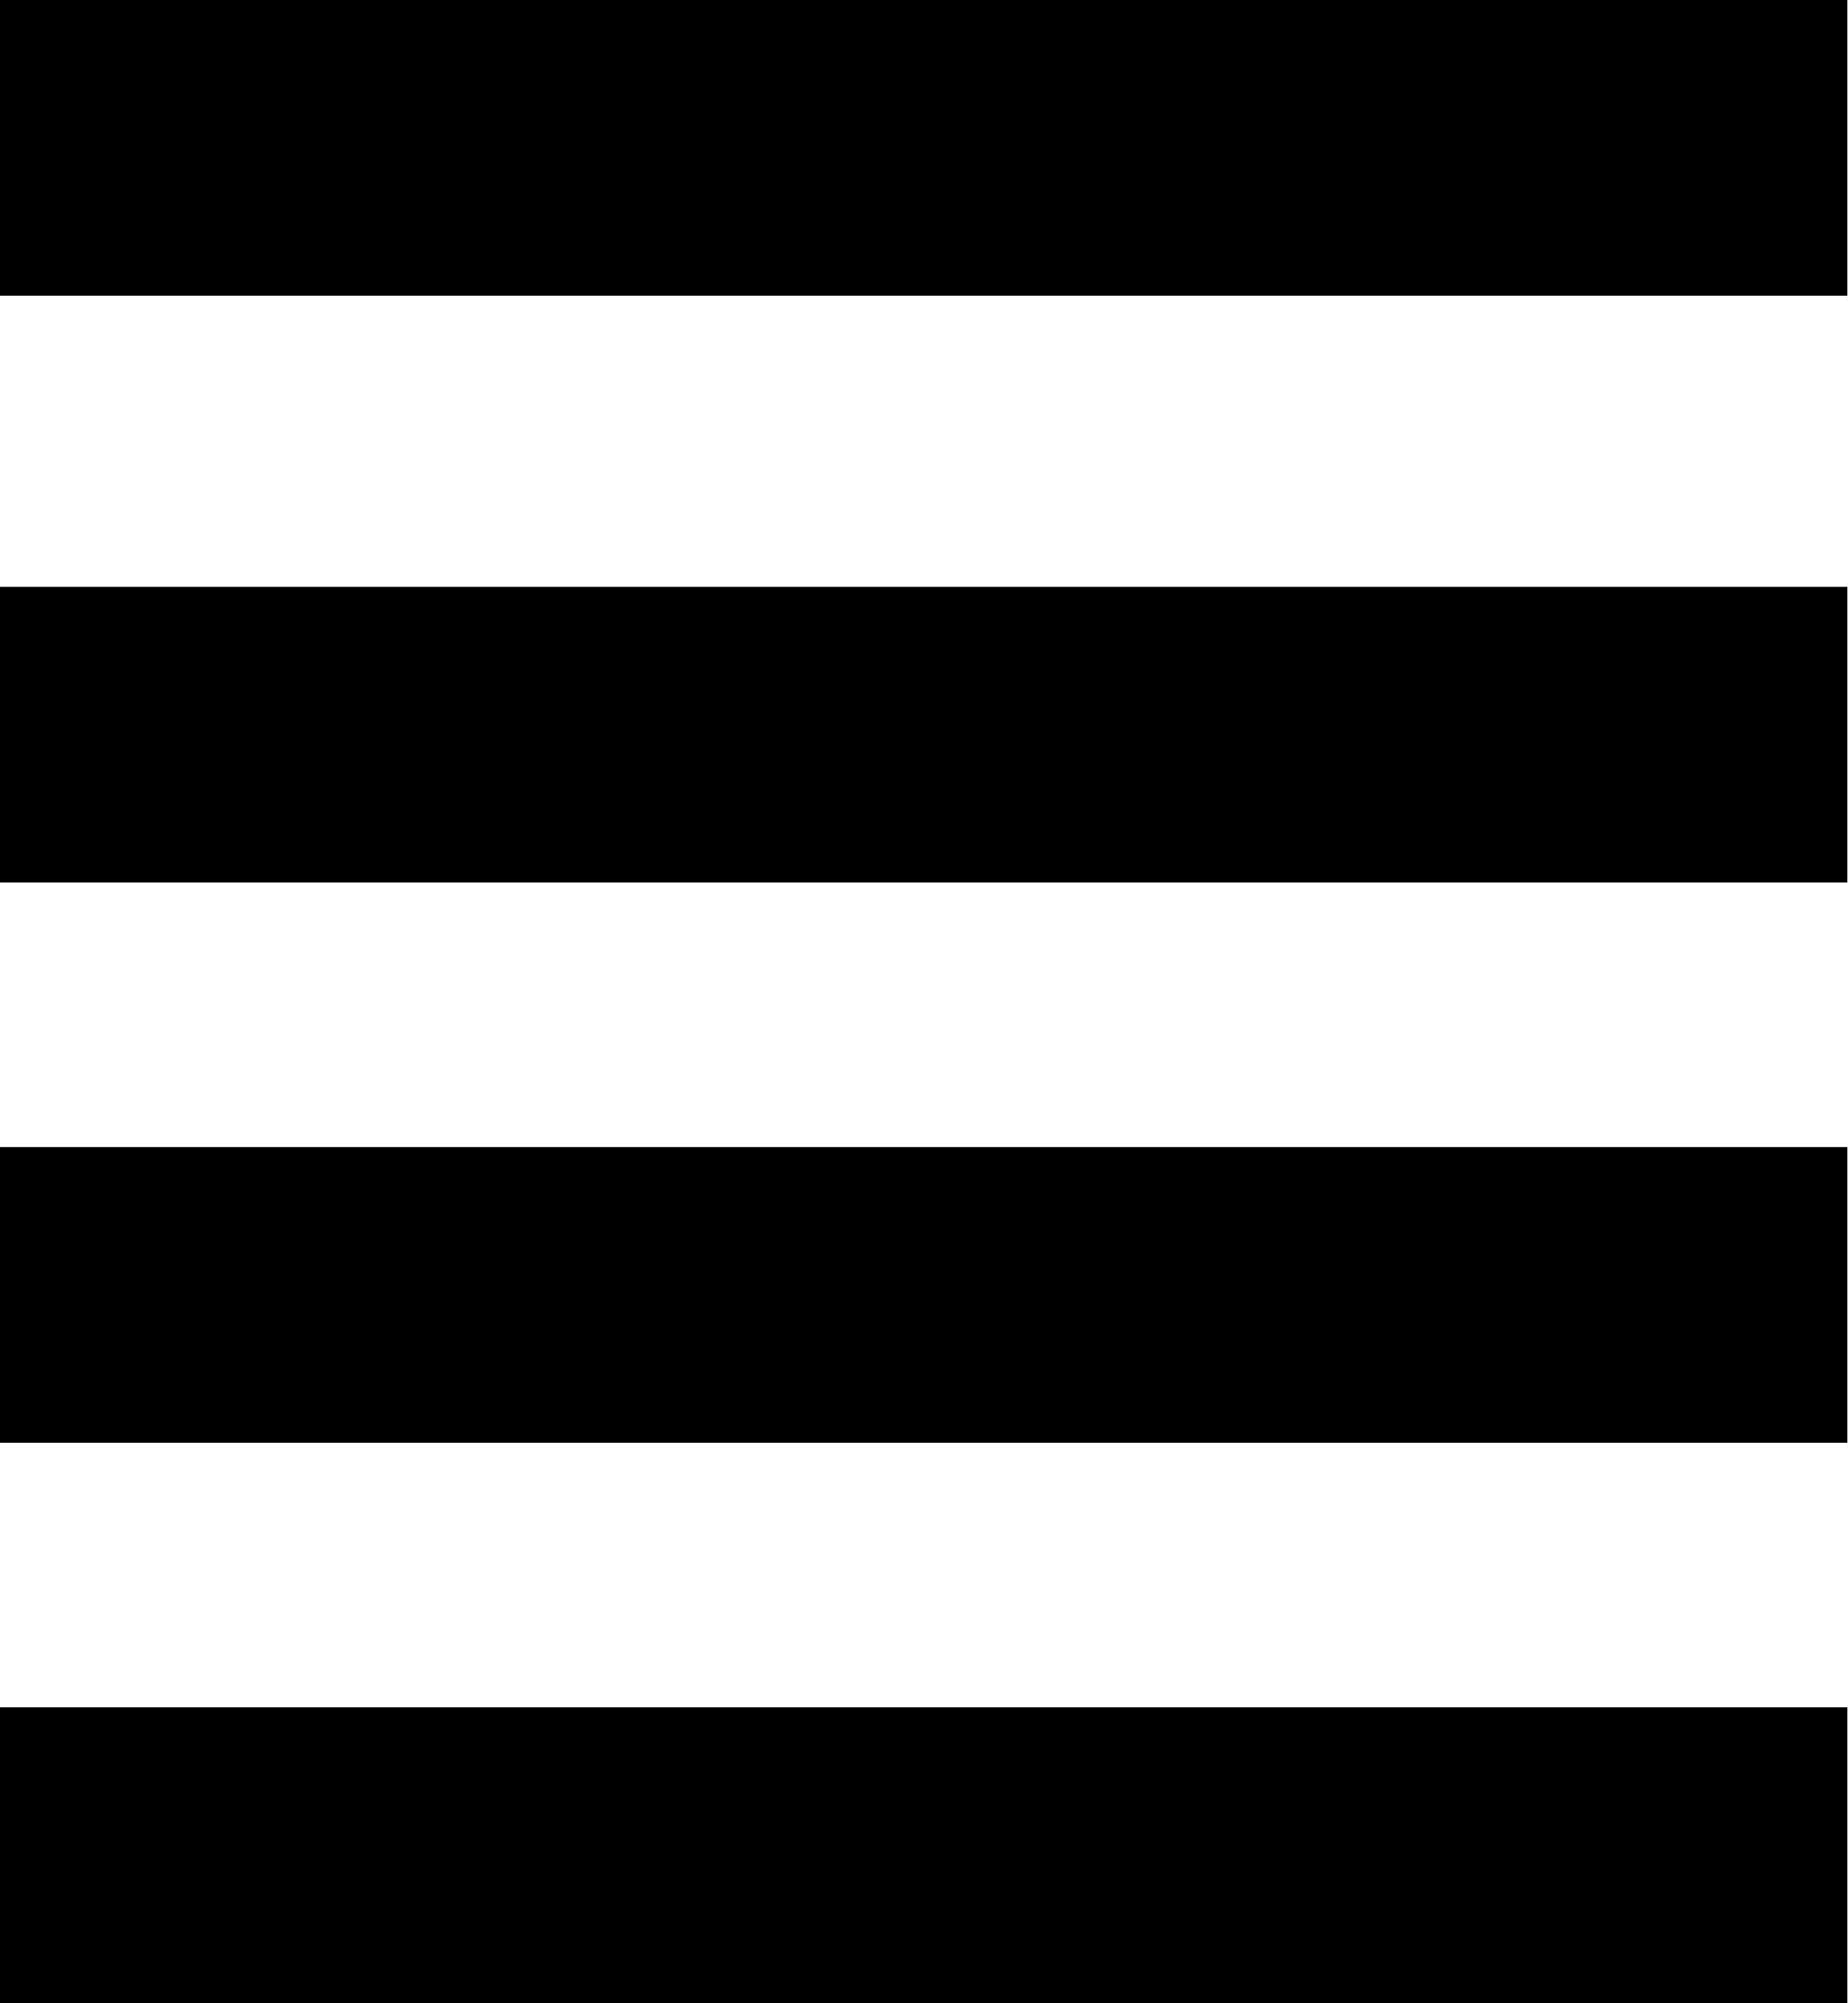
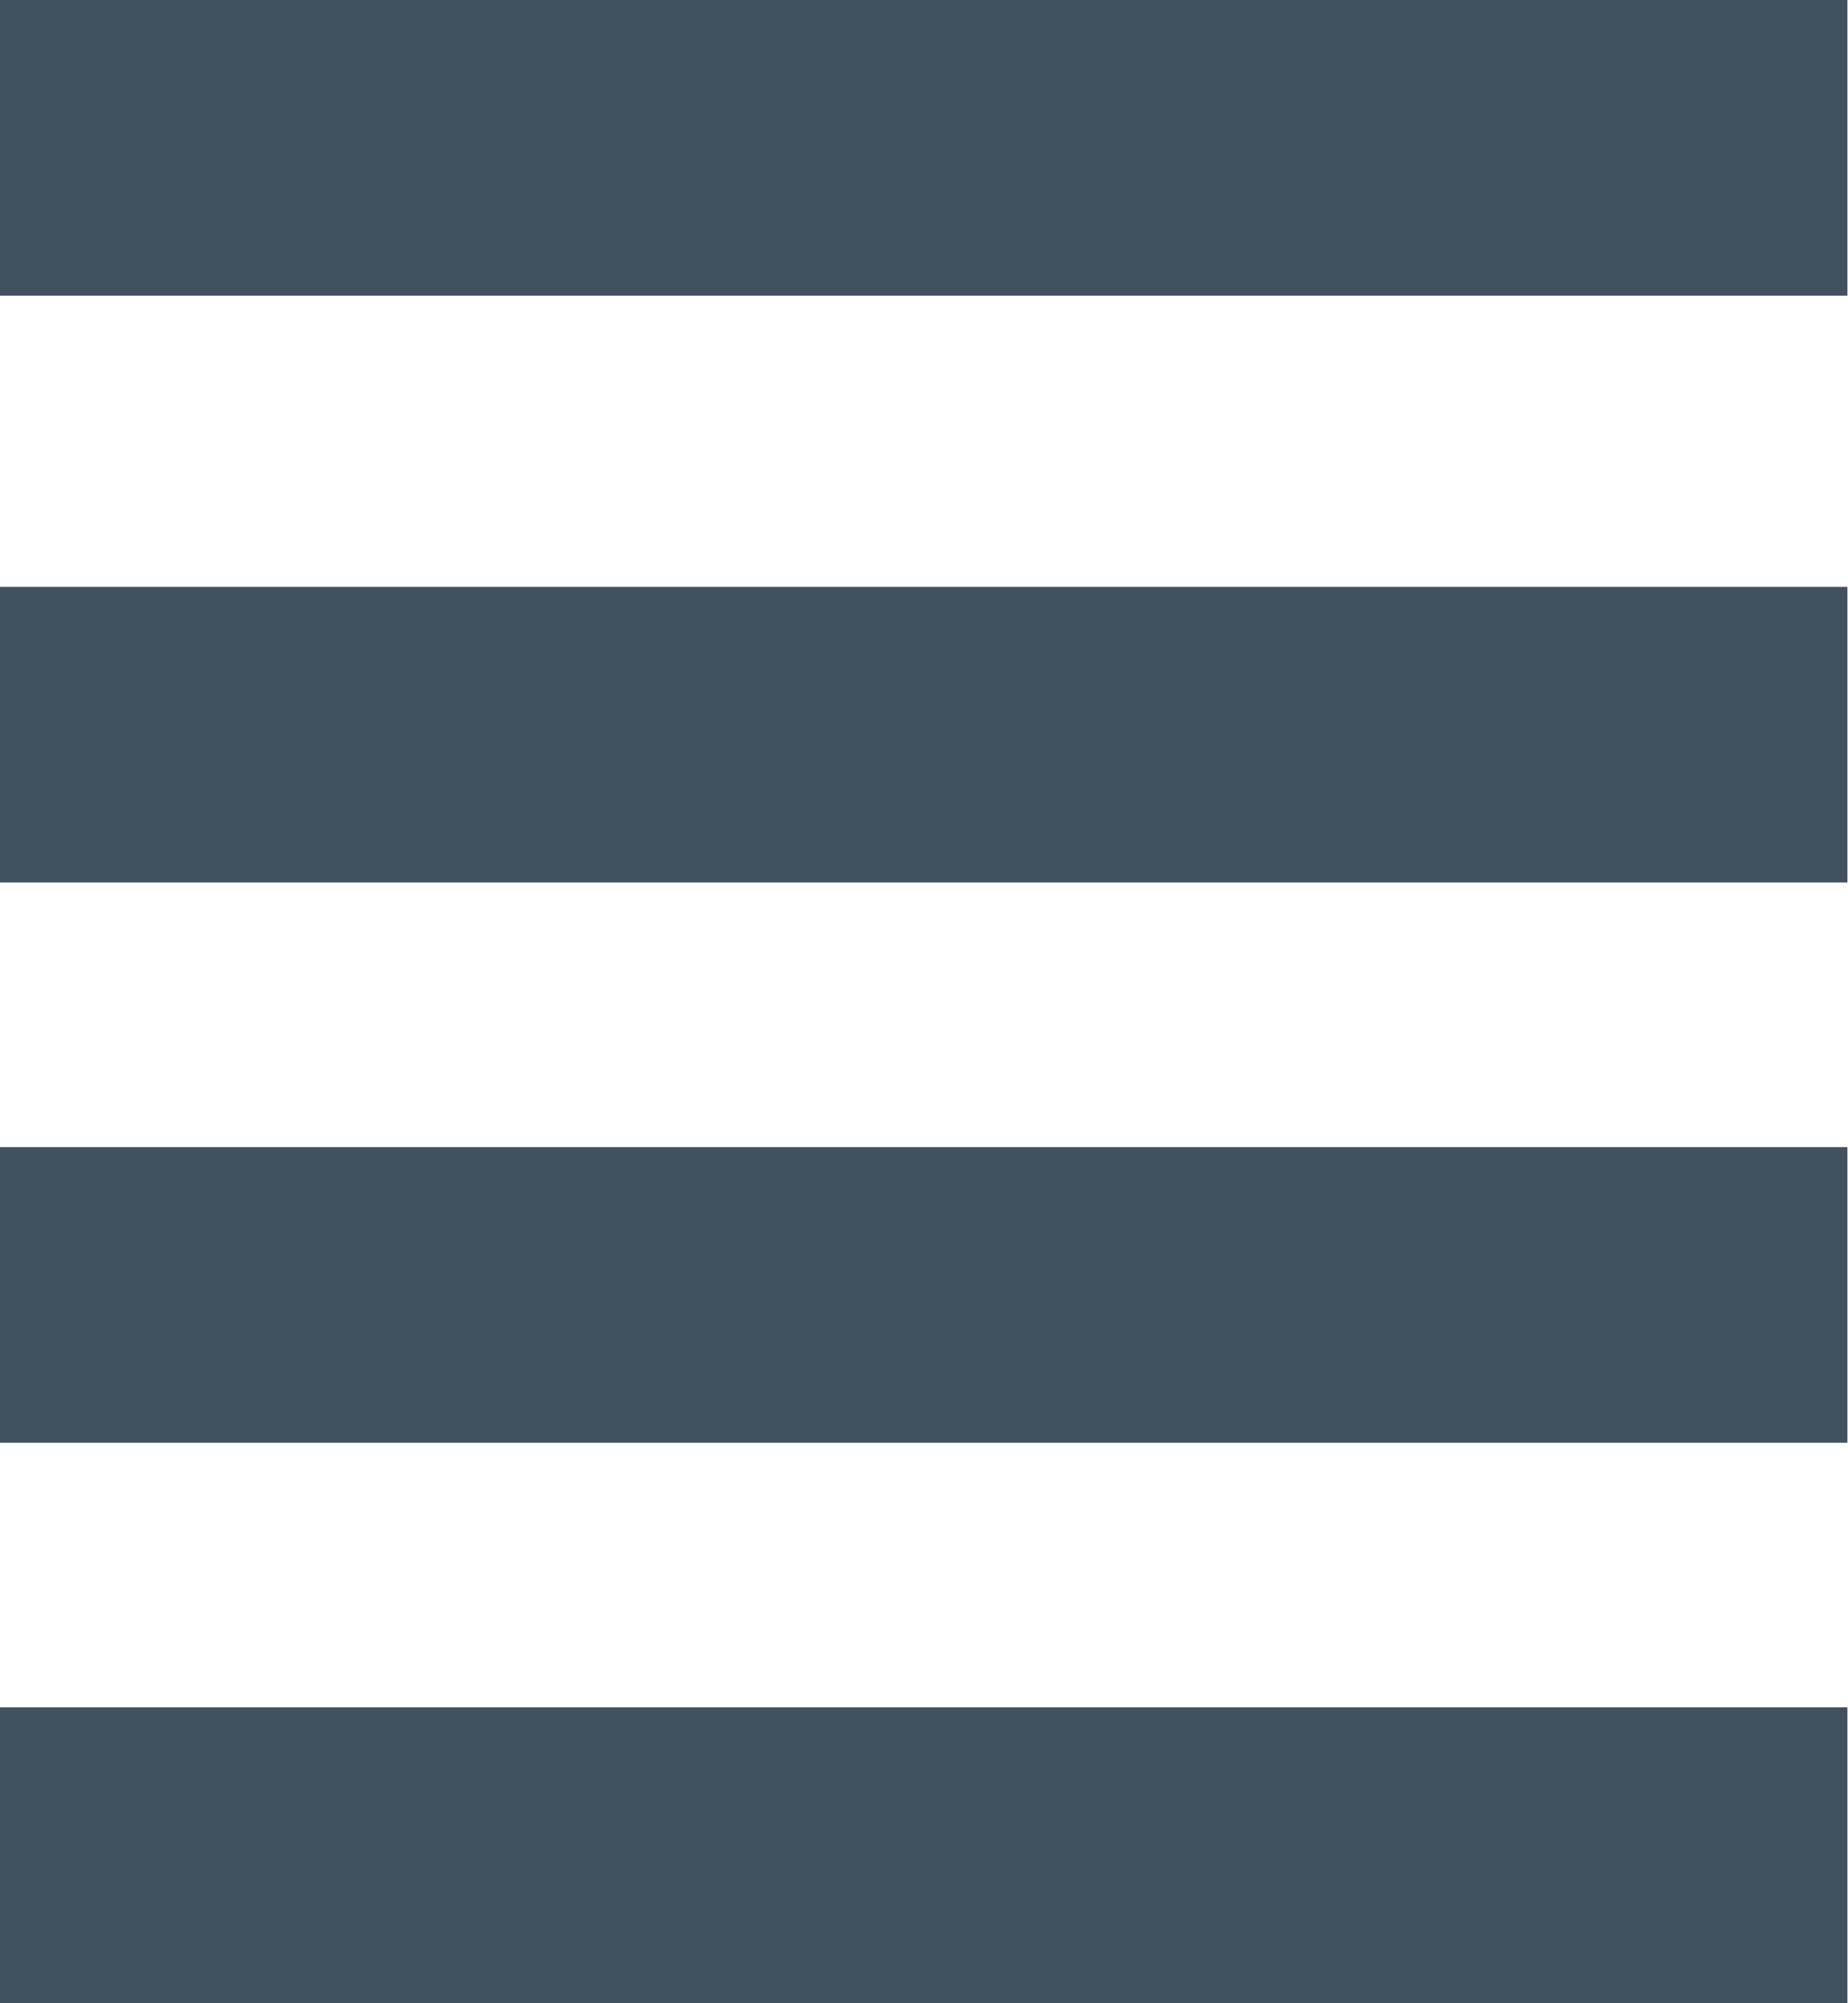
<svg xmlns="http://www.w3.org/2000/svg" viewBox="0 0 25 27.1">
  <g>
-     <rect y="7.94" width="25" height="4" />
-     <rect width="25" height="4" />
-     <rect y="15.52" width="25" height="4" />
-     <rect y="23.1" width="25" height="4" />
+     <rect fill="#415160" y="7.94" width="25" height="4" />
+     <rect fill="#415160" width="25" height="4" />
+     <rect fill="#415160" y="15.52" width="25" height="4" />
+     <rect fill="#415160" y="23.1" width="25" height="4" />
  </g>
</svg>
